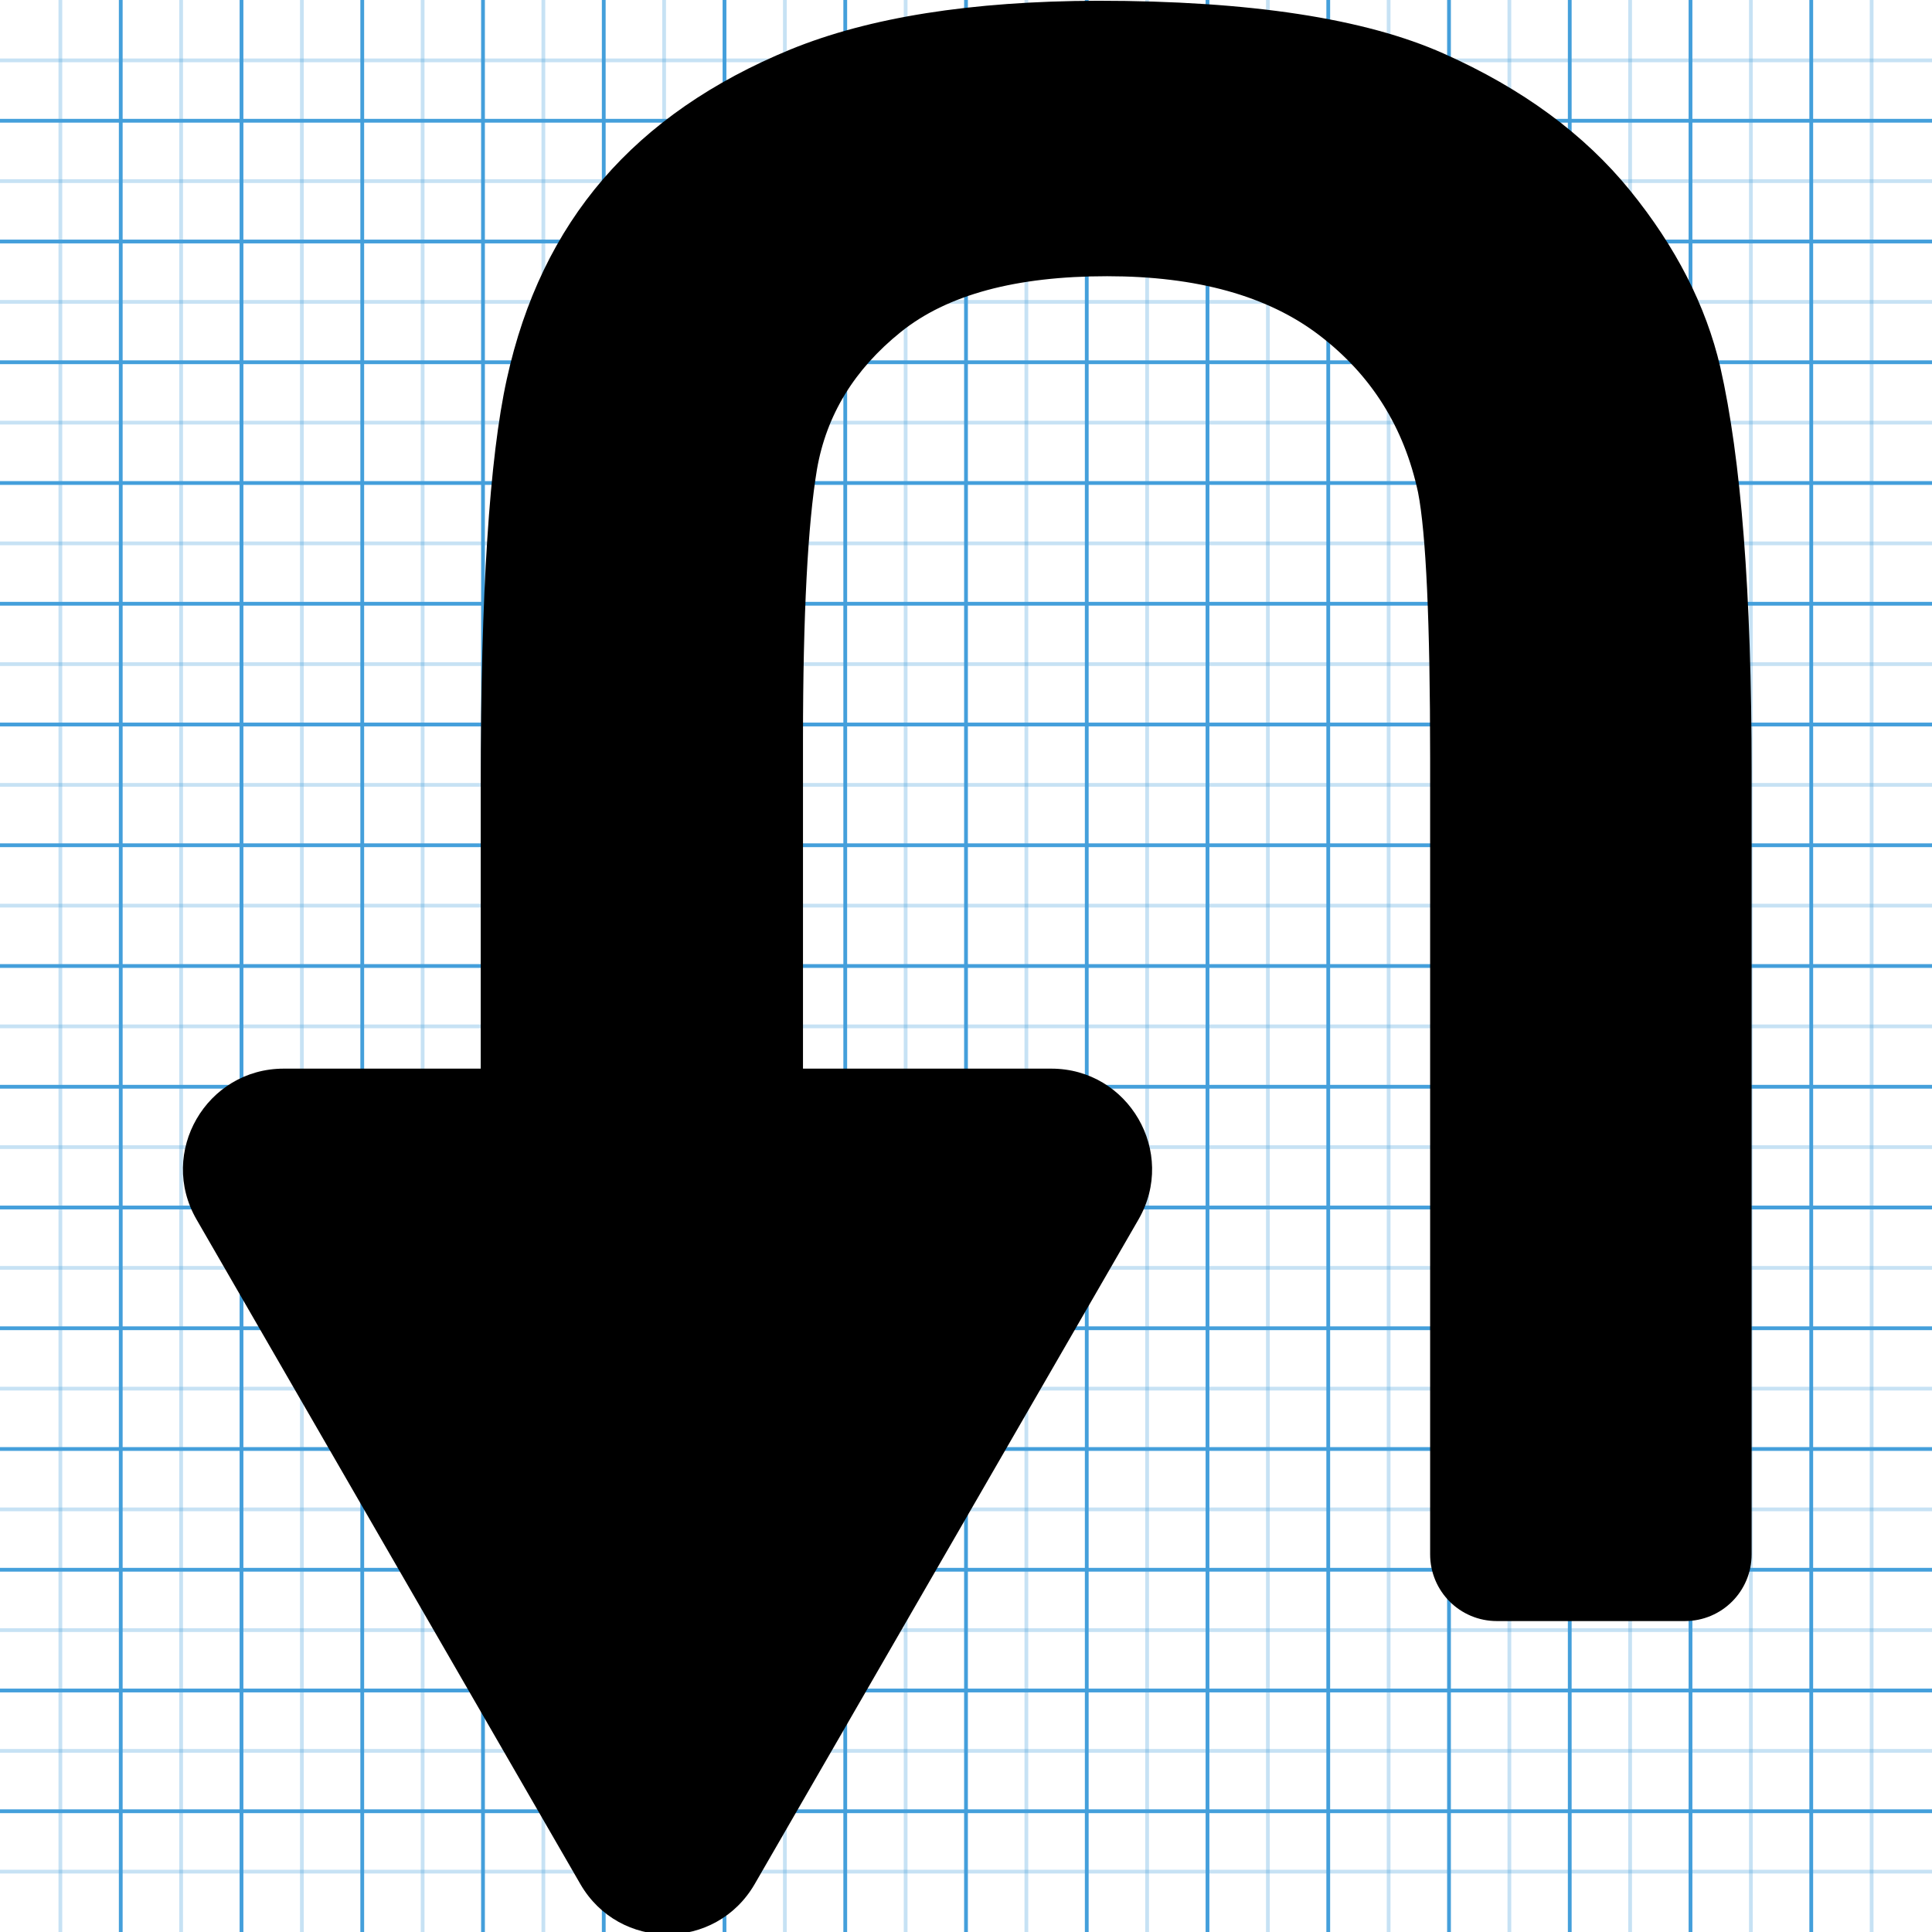
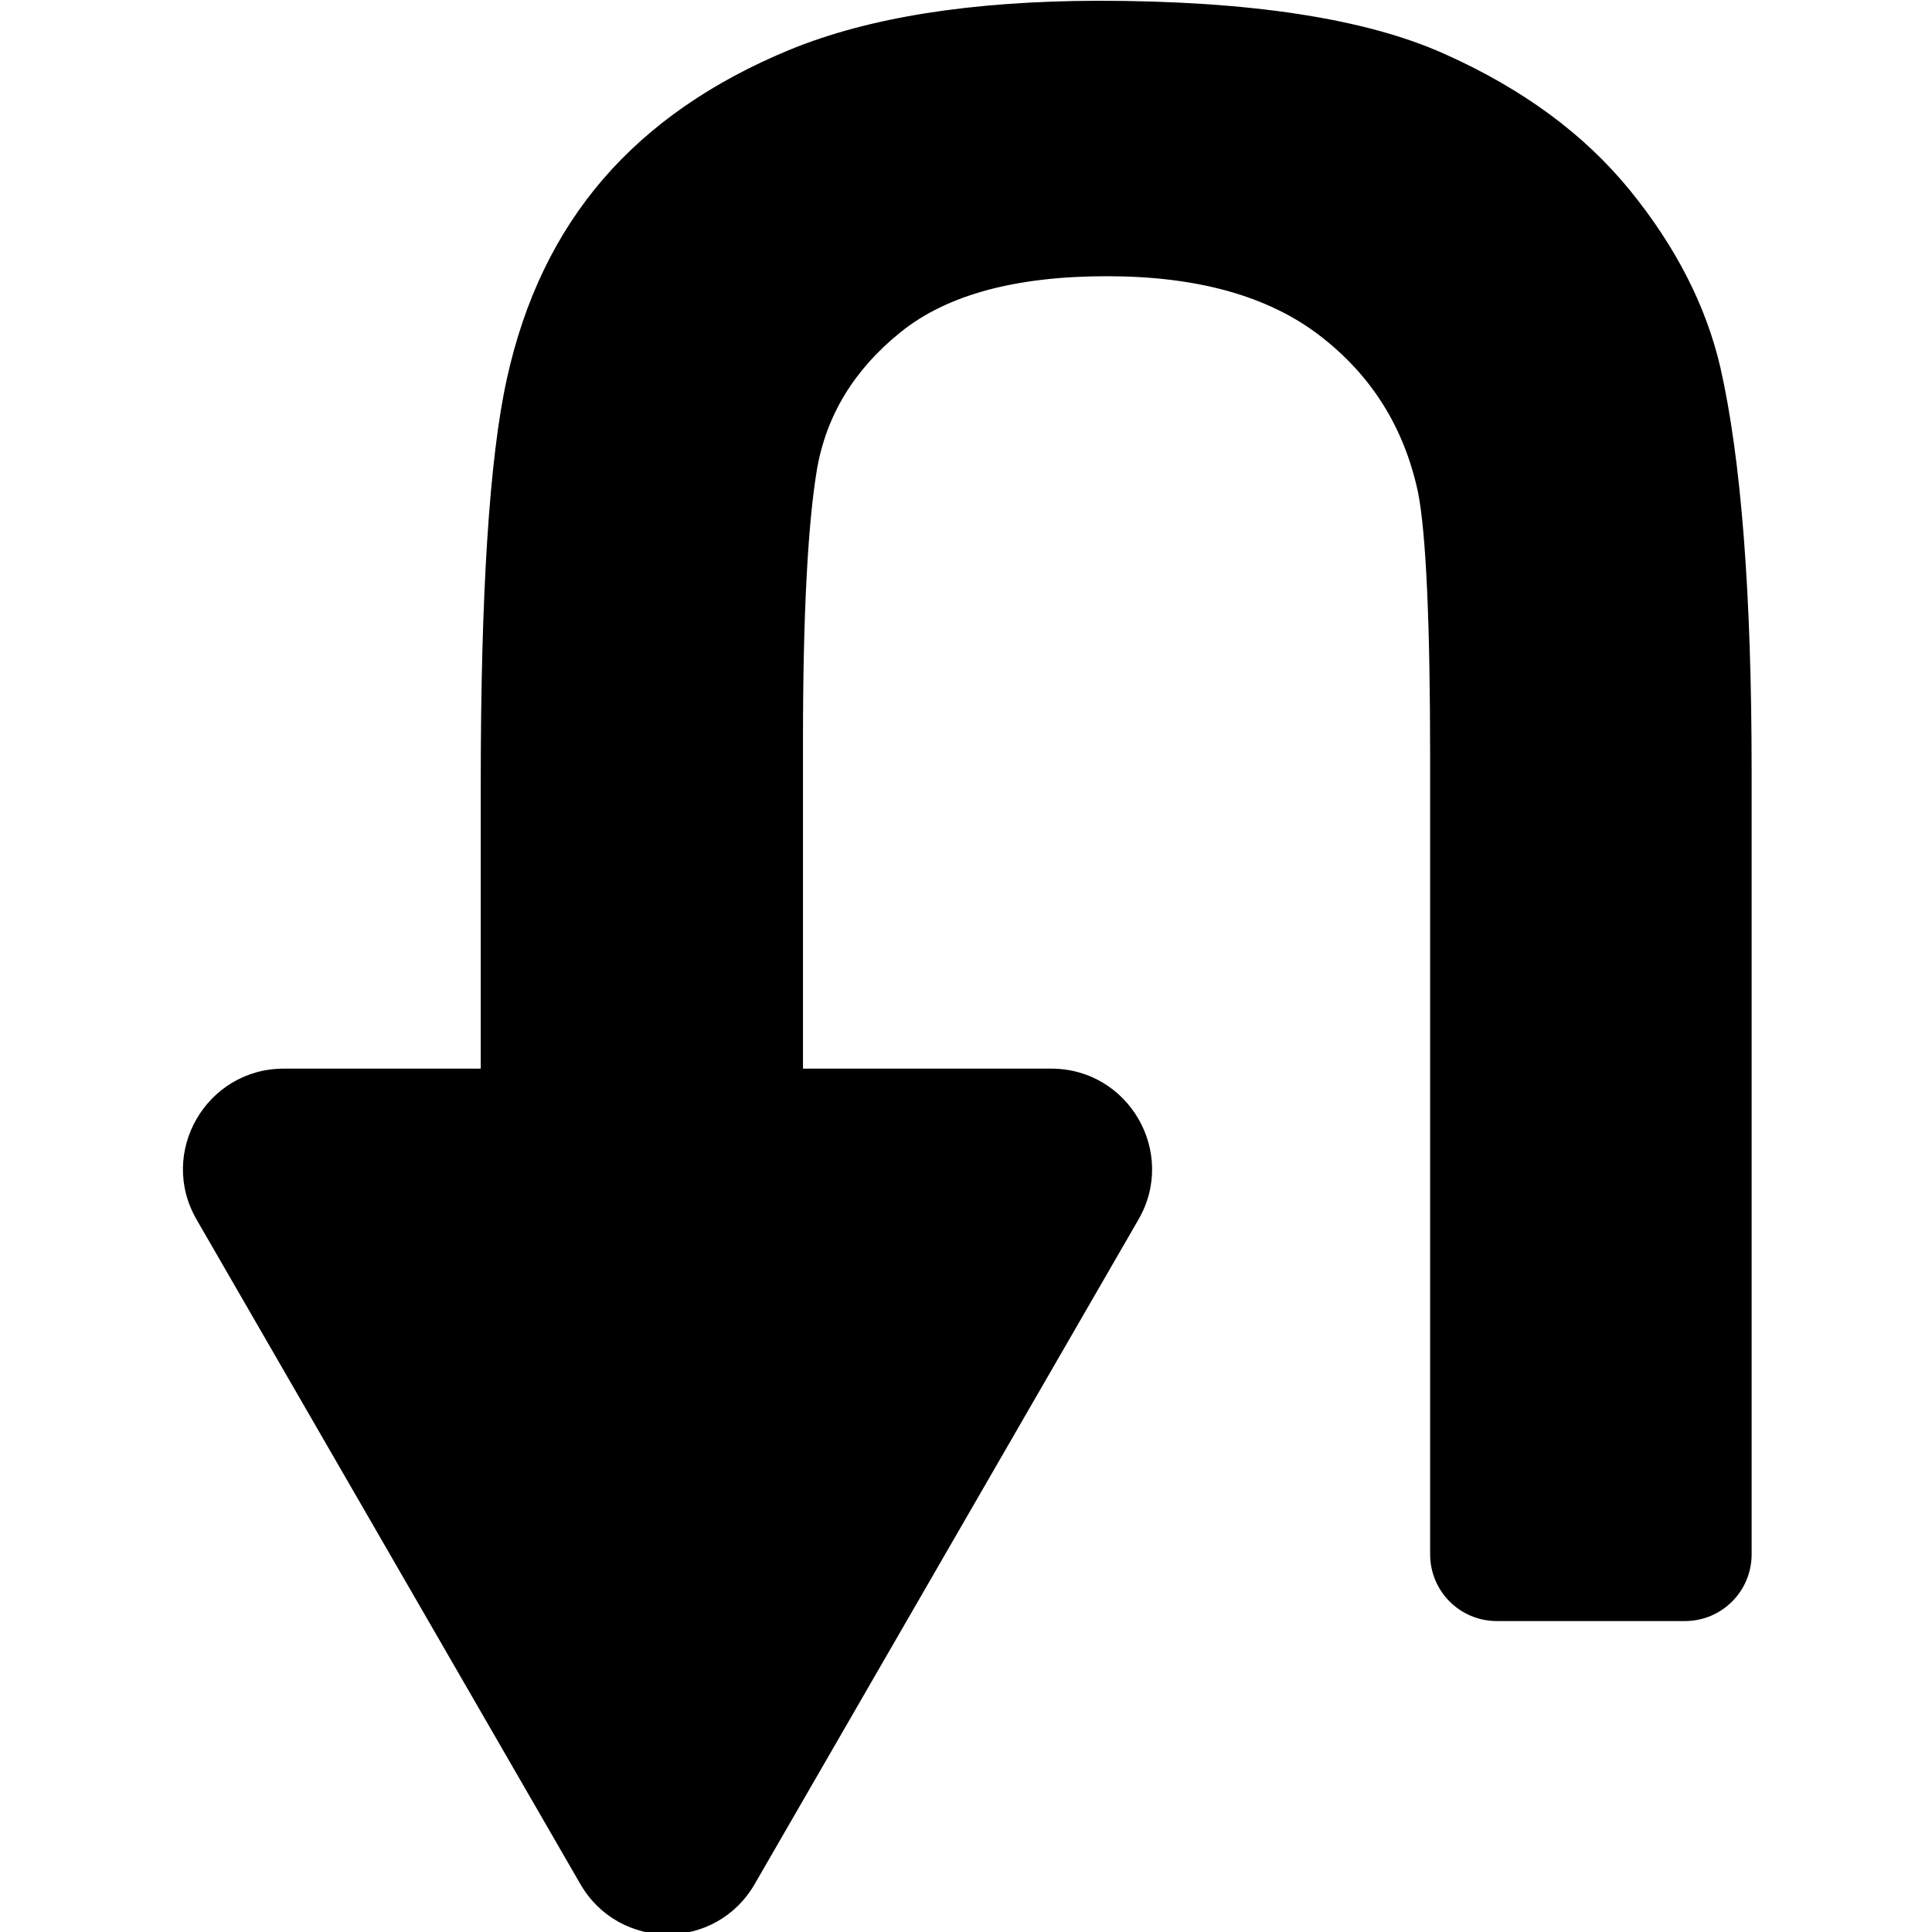
- <svg xmlns="http://www.w3.org/2000/svg" version="1.1" width="512" height="512" viewBox="0 0 512 512">
-   <g id="icomoon-ignore">
-     <line stroke-width="1" x1="16" y1="0" x2="16" y2="512" stroke="#449FDB" opacity="0.3" />
-     <line stroke-width="1" x1="32" y1="0" x2="32" y2="512" stroke="#449FDB" opacity="1" />
-     <line stroke-width="1" x1="48" y1="0" x2="48" y2="512" stroke="#449FDB" opacity="0.3" />
-     <line stroke-width="1" x1="64" y1="0" x2="64" y2="512" stroke="#449FDB" opacity="1" />
-     <line stroke-width="1" x1="80" y1="0" x2="80" y2="512" stroke="#449FDB" opacity="0.3" />
-     <line stroke-width="1" x1="96" y1="0" x2="96" y2="512" stroke="#449FDB" opacity="1" />
-     <line stroke-width="1" x1="112" y1="0" x2="112" y2="512" stroke="#449FDB" opacity="0.3" />
-     <line stroke-width="1" x1="128" y1="0" x2="128" y2="512" stroke="#449FDB" opacity="1" />
-     <line stroke-width="1" x1="144" y1="0" x2="144" y2="512" stroke="#449FDB" opacity="0.3" />
-     <line stroke-width="1" x1="160" y1="0" x2="160" y2="512" stroke="#449FDB" opacity="1" />
-     <line stroke-width="1" x1="176" y1="0" x2="176" y2="512" stroke="#449FDB" opacity="0.3" />
-     <line stroke-width="1" x1="192" y1="0" x2="192" y2="512" stroke="#449FDB" opacity="1" />
-     <line stroke-width="1" x1="208" y1="0" x2="208" y2="512" stroke="#449FDB" opacity="0.3" />
-     <line stroke-width="1" x1="224" y1="0" x2="224" y2="512" stroke="#449FDB" opacity="1" />
-     <line stroke-width="1" x1="240" y1="0" x2="240" y2="512" stroke="#449FDB" opacity="0.3" />
-     <line stroke-width="1" x1="256" y1="0" x2="256" y2="512" stroke="#449FDB" opacity="1" />
-     <line stroke-width="1" x1="272" y1="0" x2="272" y2="512" stroke="#449FDB" opacity="0.3" />
-     <line stroke-width="1" x1="288" y1="0" x2="288" y2="512" stroke="#449FDB" opacity="1" />
-     <line stroke-width="1" x1="304" y1="0" x2="304" y2="512" stroke="#449FDB" opacity="0.3" />
-     <line stroke-width="1" x1="320" y1="0" x2="320" y2="512" stroke="#449FDB" opacity="1" />
-     <line stroke-width="1" x1="336" y1="0" x2="336" y2="512" stroke="#449FDB" opacity="0.3" />
-     <line stroke-width="1" x1="352" y1="0" x2="352" y2="512" stroke="#449FDB" opacity="1" />
-     <line stroke-width="1" x1="368" y1="0" x2="368" y2="512" stroke="#449FDB" opacity="0.3" />
-     <line stroke-width="1" x1="384" y1="0" x2="384" y2="512" stroke="#449FDB" opacity="1" />
-     <line stroke-width="1" x1="400" y1="0" x2="400" y2="512" stroke="#449FDB" opacity="0.3" />
-     <line stroke-width="1" x1="416" y1="0" x2="416" y2="512" stroke="#449FDB" opacity="1" />
-     <line stroke-width="1" x1="432" y1="0" x2="432" y2="512" stroke="#449FDB" opacity="0.3" />
-     <line stroke-width="1" x1="448" y1="0" x2="448" y2="512" stroke="#449FDB" opacity="1" />
-     <line stroke-width="1" x1="464" y1="0" x2="464" y2="512" stroke="#449FDB" opacity="0.3" />
-     <line stroke-width="1" x1="480" y1="0" x2="480" y2="512" stroke="#449FDB" opacity="1" />
-     <line stroke-width="1" x1="496" y1="0" x2="496" y2="512" stroke="#449FDB" opacity="0.3" />
-     <line stroke-width="1" x1="0" y1="16" x2="512" y2="16" stroke="#449FDB" opacity="0.3" />
-     <line stroke-width="1" x1="0" y1="32" x2="512" y2="32" stroke="#449FDB" opacity="1" />
-     <line stroke-width="1" x1="0" y1="48" x2="512" y2="48" stroke="#449FDB" opacity="0.3" />
-     <line stroke-width="1" x1="0" y1="64" x2="512" y2="64" stroke="#449FDB" opacity="1" />
-     <line stroke-width="1" x1="0" y1="80" x2="512" y2="80" stroke="#449FDB" opacity="0.3" />
-     <line stroke-width="1" x1="0" y1="96" x2="512" y2="96" stroke="#449FDB" opacity="1" />
-     <line stroke-width="1" x1="0" y1="112" x2="512" y2="112" stroke="#449FDB" opacity="0.3" />
-     <line stroke-width="1" x1="0" y1="128" x2="512" y2="128" stroke="#449FDB" opacity="1" />
-     <line stroke-width="1" x1="0" y1="144" x2="512" y2="144" stroke="#449FDB" opacity="0.3" />
-     <line stroke-width="1" x1="0" y1="160" x2="512" y2="160" stroke="#449FDB" opacity="1" />
-     <line stroke-width="1" x1="0" y1="176" x2="512" y2="176" stroke="#449FDB" opacity="0.3" />
-     <line stroke-width="1" x1="0" y1="192" x2="512" y2="192" stroke="#449FDB" opacity="1" />
-     <line stroke-width="1" x1="0" y1="208" x2="512" y2="208" stroke="#449FDB" opacity="0.3" />
-     <line stroke-width="1" x1="0" y1="224" x2="512" y2="224" stroke="#449FDB" opacity="1" />
-     <line stroke-width="1" x1="0" y1="240" x2="512" y2="240" stroke="#449FDB" opacity="0.3" />
-     <line stroke-width="1" x1="0" y1="256" x2="512" y2="256" stroke="#449FDB" opacity="1" />
-     <line stroke-width="1" x1="0" y1="272" x2="512" y2="272" stroke="#449FDB" opacity="0.3" />
-     <line stroke-width="1" x1="0" y1="288" x2="512" y2="288" stroke="#449FDB" opacity="1" />
-     <line stroke-width="1" x1="0" y1="304" x2="512" y2="304" stroke="#449FDB" opacity="0.3" />
-     <line stroke-width="1" x1="0" y1="320" x2="512" y2="320" stroke="#449FDB" opacity="1" />
-     <line stroke-width="1" x1="0" y1="336" x2="512" y2="336" stroke="#449FDB" opacity="0.3" />
-     <line stroke-width="1" x1="0" y1="352" x2="512" y2="352" stroke="#449FDB" opacity="1" />
-     <line stroke-width="1" x1="0" y1="368" x2="512" y2="368" stroke="#449FDB" opacity="0.3" />
-     <line stroke-width="1" x1="0" y1="384" x2="512" y2="384" stroke="#449FDB" opacity="1" />
-     <line stroke-width="1" x1="0" y1="400" x2="512" y2="400" stroke="#449FDB" opacity="0.3" />
-     <line stroke-width="1" x1="0" y1="416" x2="512" y2="416" stroke="#449FDB" opacity="1" />
-     <line stroke-width="1" x1="0" y1="432" x2="512" y2="432" stroke="#449FDB" opacity="0.3" />
-     <line stroke-width="1" x1="0" y1="448" x2="512" y2="448" stroke="#449FDB" opacity="1" />
-     <line stroke-width="1" x1="0" y1="464" x2="512" y2="464" stroke="#449FDB" opacity="0.3" />
-     <line stroke-width="1" x1="0" y1="480" x2="512" y2="480" stroke="#449FDB" opacity="1" />
-     <line stroke-width="1" x1="0" y1="496" x2="512" y2="496" stroke="#449FDB" opacity="0.3" />
-   </g>
-   <path d="M209.5 13.1c-20.7 8.5-37.3 20-49.7 34.4s-20.9 32-25.5 53c-4.6 20.9-6.9 56.7-6.9 107.4v75.3h-52.2c-20.5 0-33.4 22.2-23.1 40l101.7 176.1c10.3 17.8 35.9 17.8 46.2 0l101.7-176.1c10.3-17.8-2.6-40-23.1-40h-65.8v-87.1c0-33.4 1.3-57.3 3.7-71.7 2.5-14.4 9.9-26.5 22.2-36.4s30.5-14.8 54.7-14.8c23.8 0 42.6 5.2 56.3 15.7s22.4 24.3 26.1 41.6c2.1 10.7 3.2 34.3 3.2 70.5v210.9c0 9.8 7.9 17.7 17.7 17.7h49.8c9.8 0 17.7-7.9 17.7-17.7v-207.5c0-47.2-2.8-82.9-8.3-107.1-3.8-16.3-11.8-31.9-23.9-46.8s-28.5-27-49.4-36.3c-20.8-9.3-51.4-14-91.7-14-33.6 0.1-60.6 4.4-81.4 12.9z" />
+ <svg xmlns="http://www.w3.org/2000/svg" version="1.1" id="Layer_1" x="0px" y="0px" viewBox="0 0 512 512" style="enable-background:new 0 0 512 512;" xml:space="preserve">
+   <path d="M209.5,13.1c-20.7,8.5-37.3,20-49.7,34.4s-20.9,32-25.5,53c-4.6,20.9-6.9,56.7-6.9,107.4v75.3H75.2  c-20.5,0-33.4,22.2-23.1,40l101.7,176.1c10.3,17.8,35.9,17.8,46.2,0l101.7-176.1c10.3-17.8-2.6-40-23.1-40h-65.8v-87.1  c0-33.4,1.3-57.3,3.7-71.7c2.5-14.4,9.9-26.5,22.2-36.4s30.5-14.8,54.7-14.8c23.8,0,42.6,5.2,56.3,15.7s22.4,24.3,26.1,41.6  c2.1,10.7,3.2,34.3,3.2,70.5v210.9c0,9.8,7.9,17.7,17.7,17.7h49.8c9.8,0,17.7-7.9,17.7-17.7V204.4c0-47.2-2.8-82.9-8.3-107.1  C452.1,81,444.1,65.4,432,50.5s-28.5-27-49.4-36.3c-20.8-9.3-51.4-14-91.7-14C257.3,0.3,230.3,4.6,209.5,13.1L209.5,13.1z" />
</svg>
